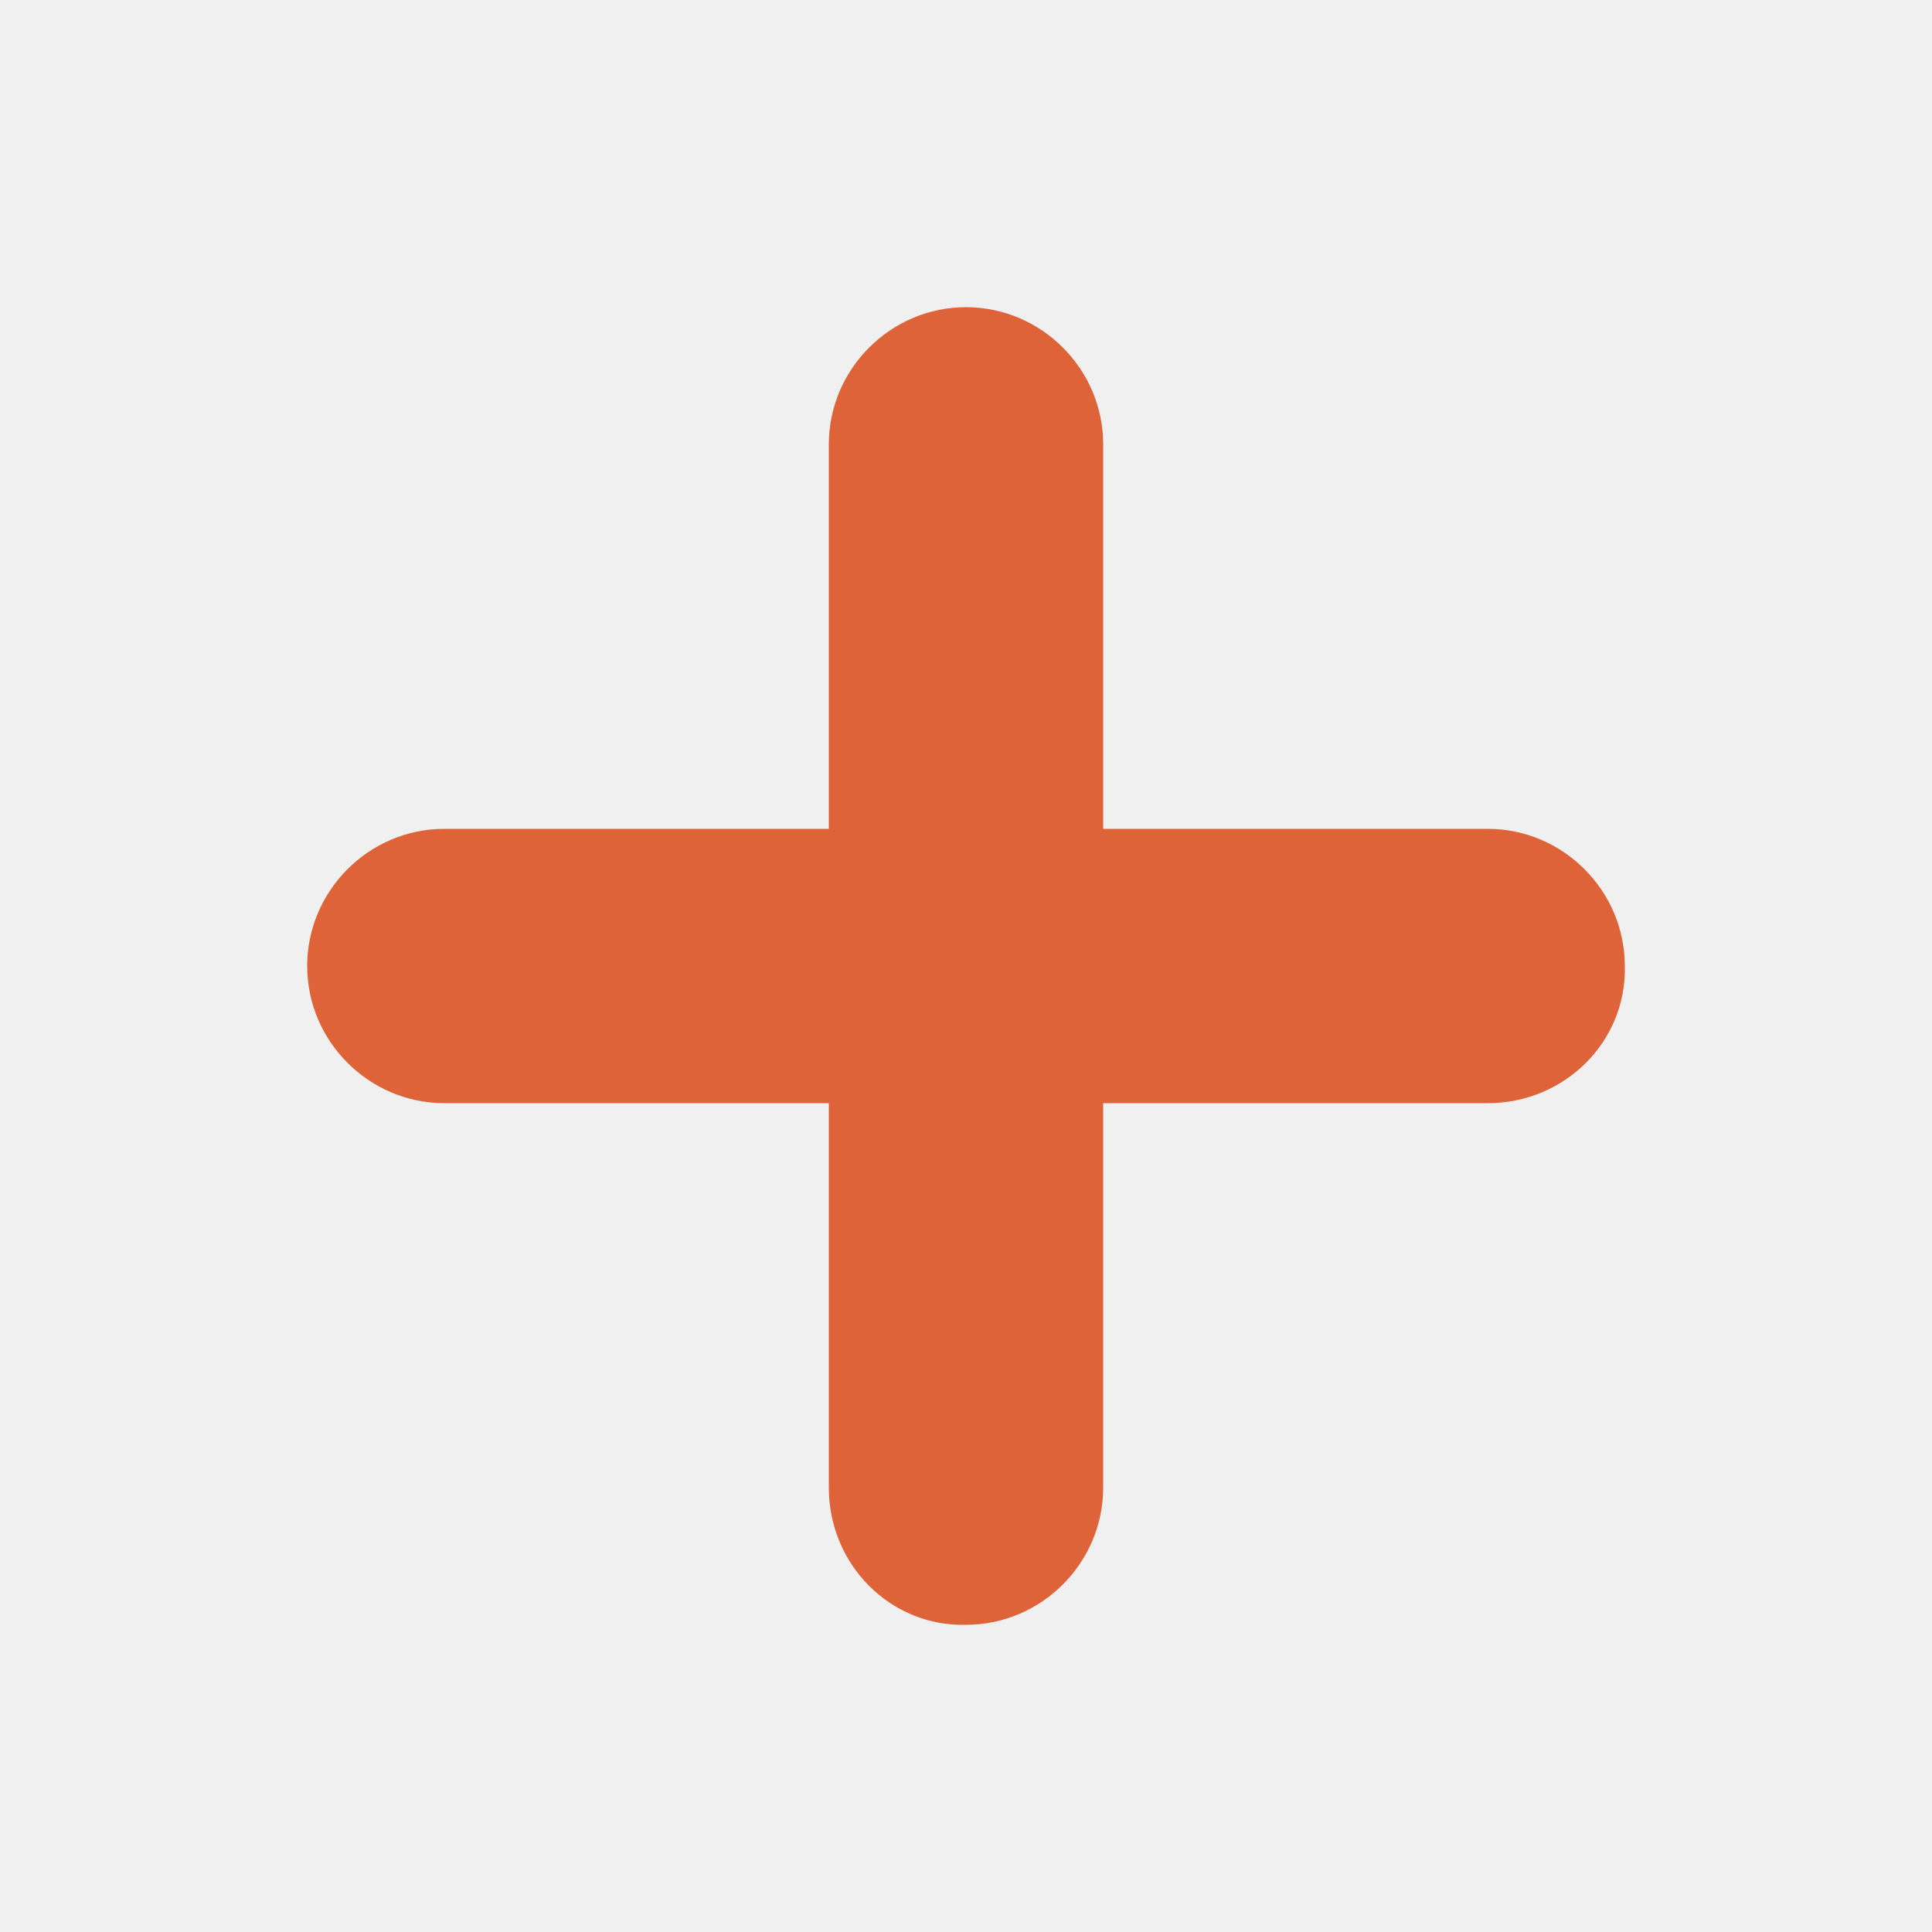
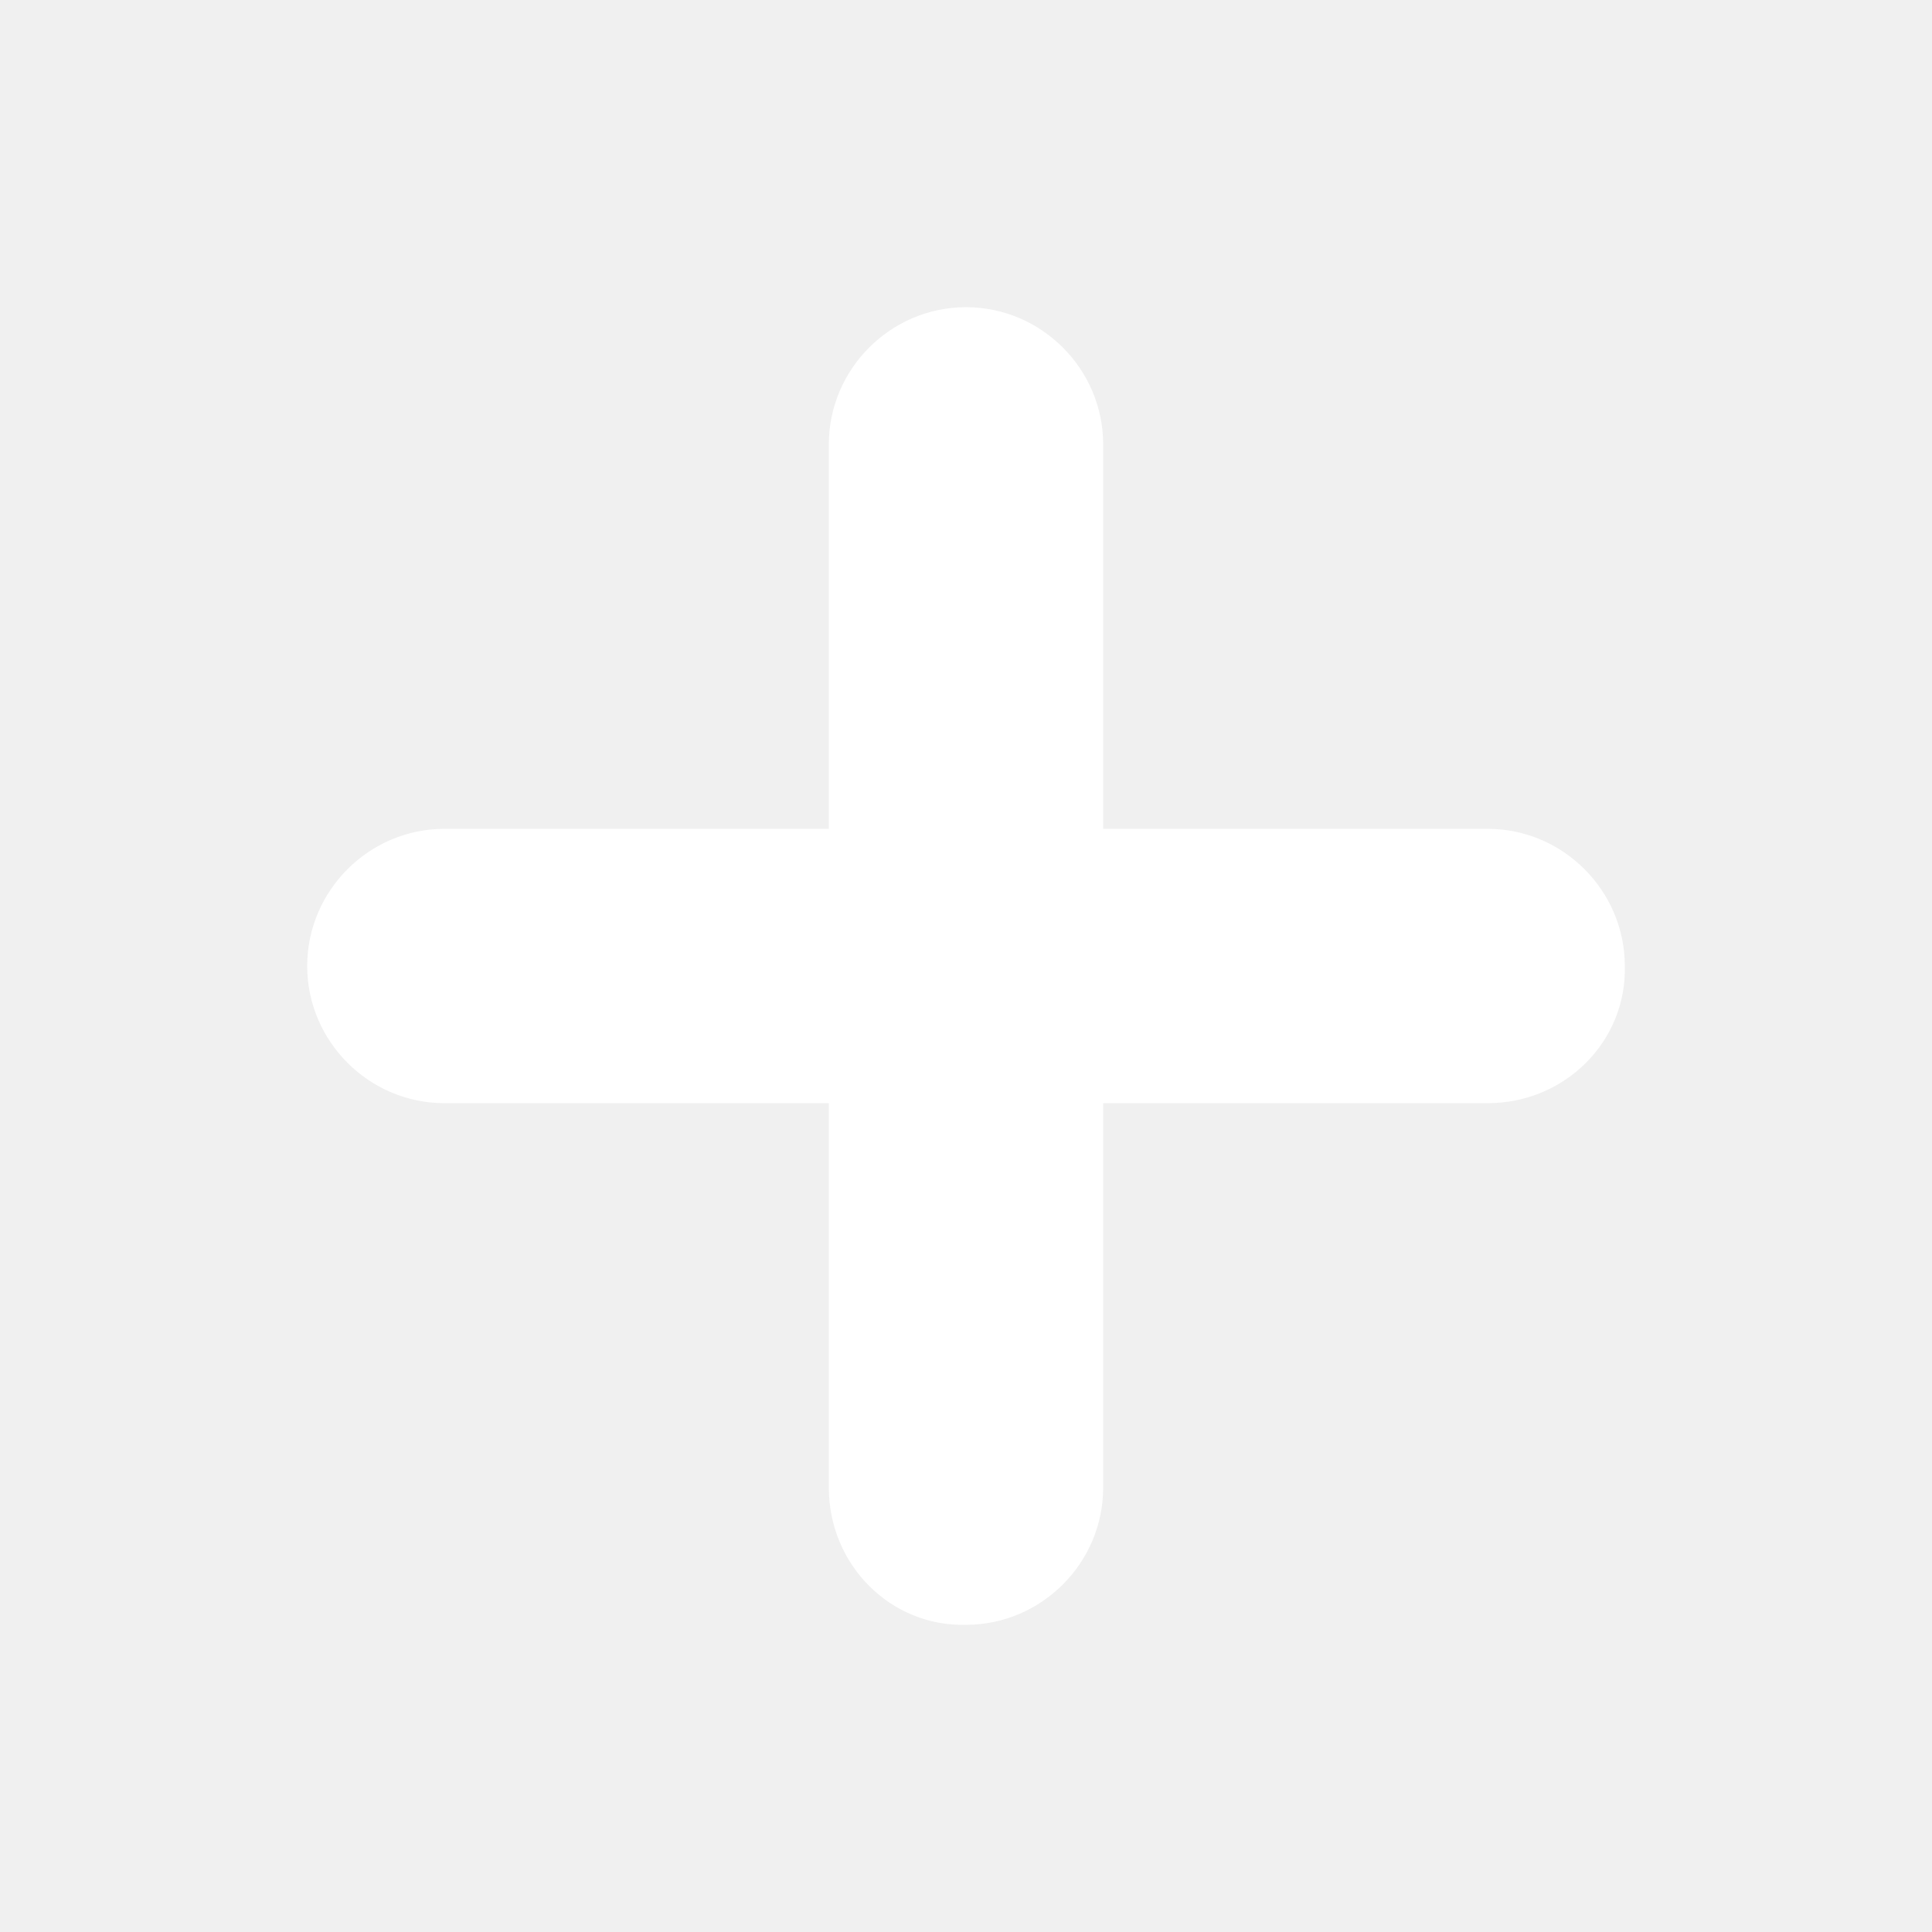
<svg xmlns="http://www.w3.org/2000/svg" version="1.1" id="Calque_1" x="0px" y="0px" viewBox="0 0 100 100" style="enable-background:new 0 0 100 100;" xml:space="preserve">
  <style type="text/css">
- 	.st0{fill:#DE6339;}
+ 	.st0{fill:white;}
</style>
  <path class="st0" d="M42.9,77V23c0-3.9,3.2-7.1,7.1-7.1h0c3.9,0,7.1,3.2,7.1,7.1v54c0,3.9-3.2,7.1-7.1,7.1h0  C46.1,84.2,42.9,81,42.9,77z" />
  <path class="st0" d="M77,57.1H23c-3.9,0-7.1-3.2-7.1-7.1v0c0-3.9,3.2-7.1,7.1-7.1h54c3.9,0,7.1,3.2,7.1,7.1v0  C84.2,53.9,81,57.1,77,57.1z" />
</svg>
